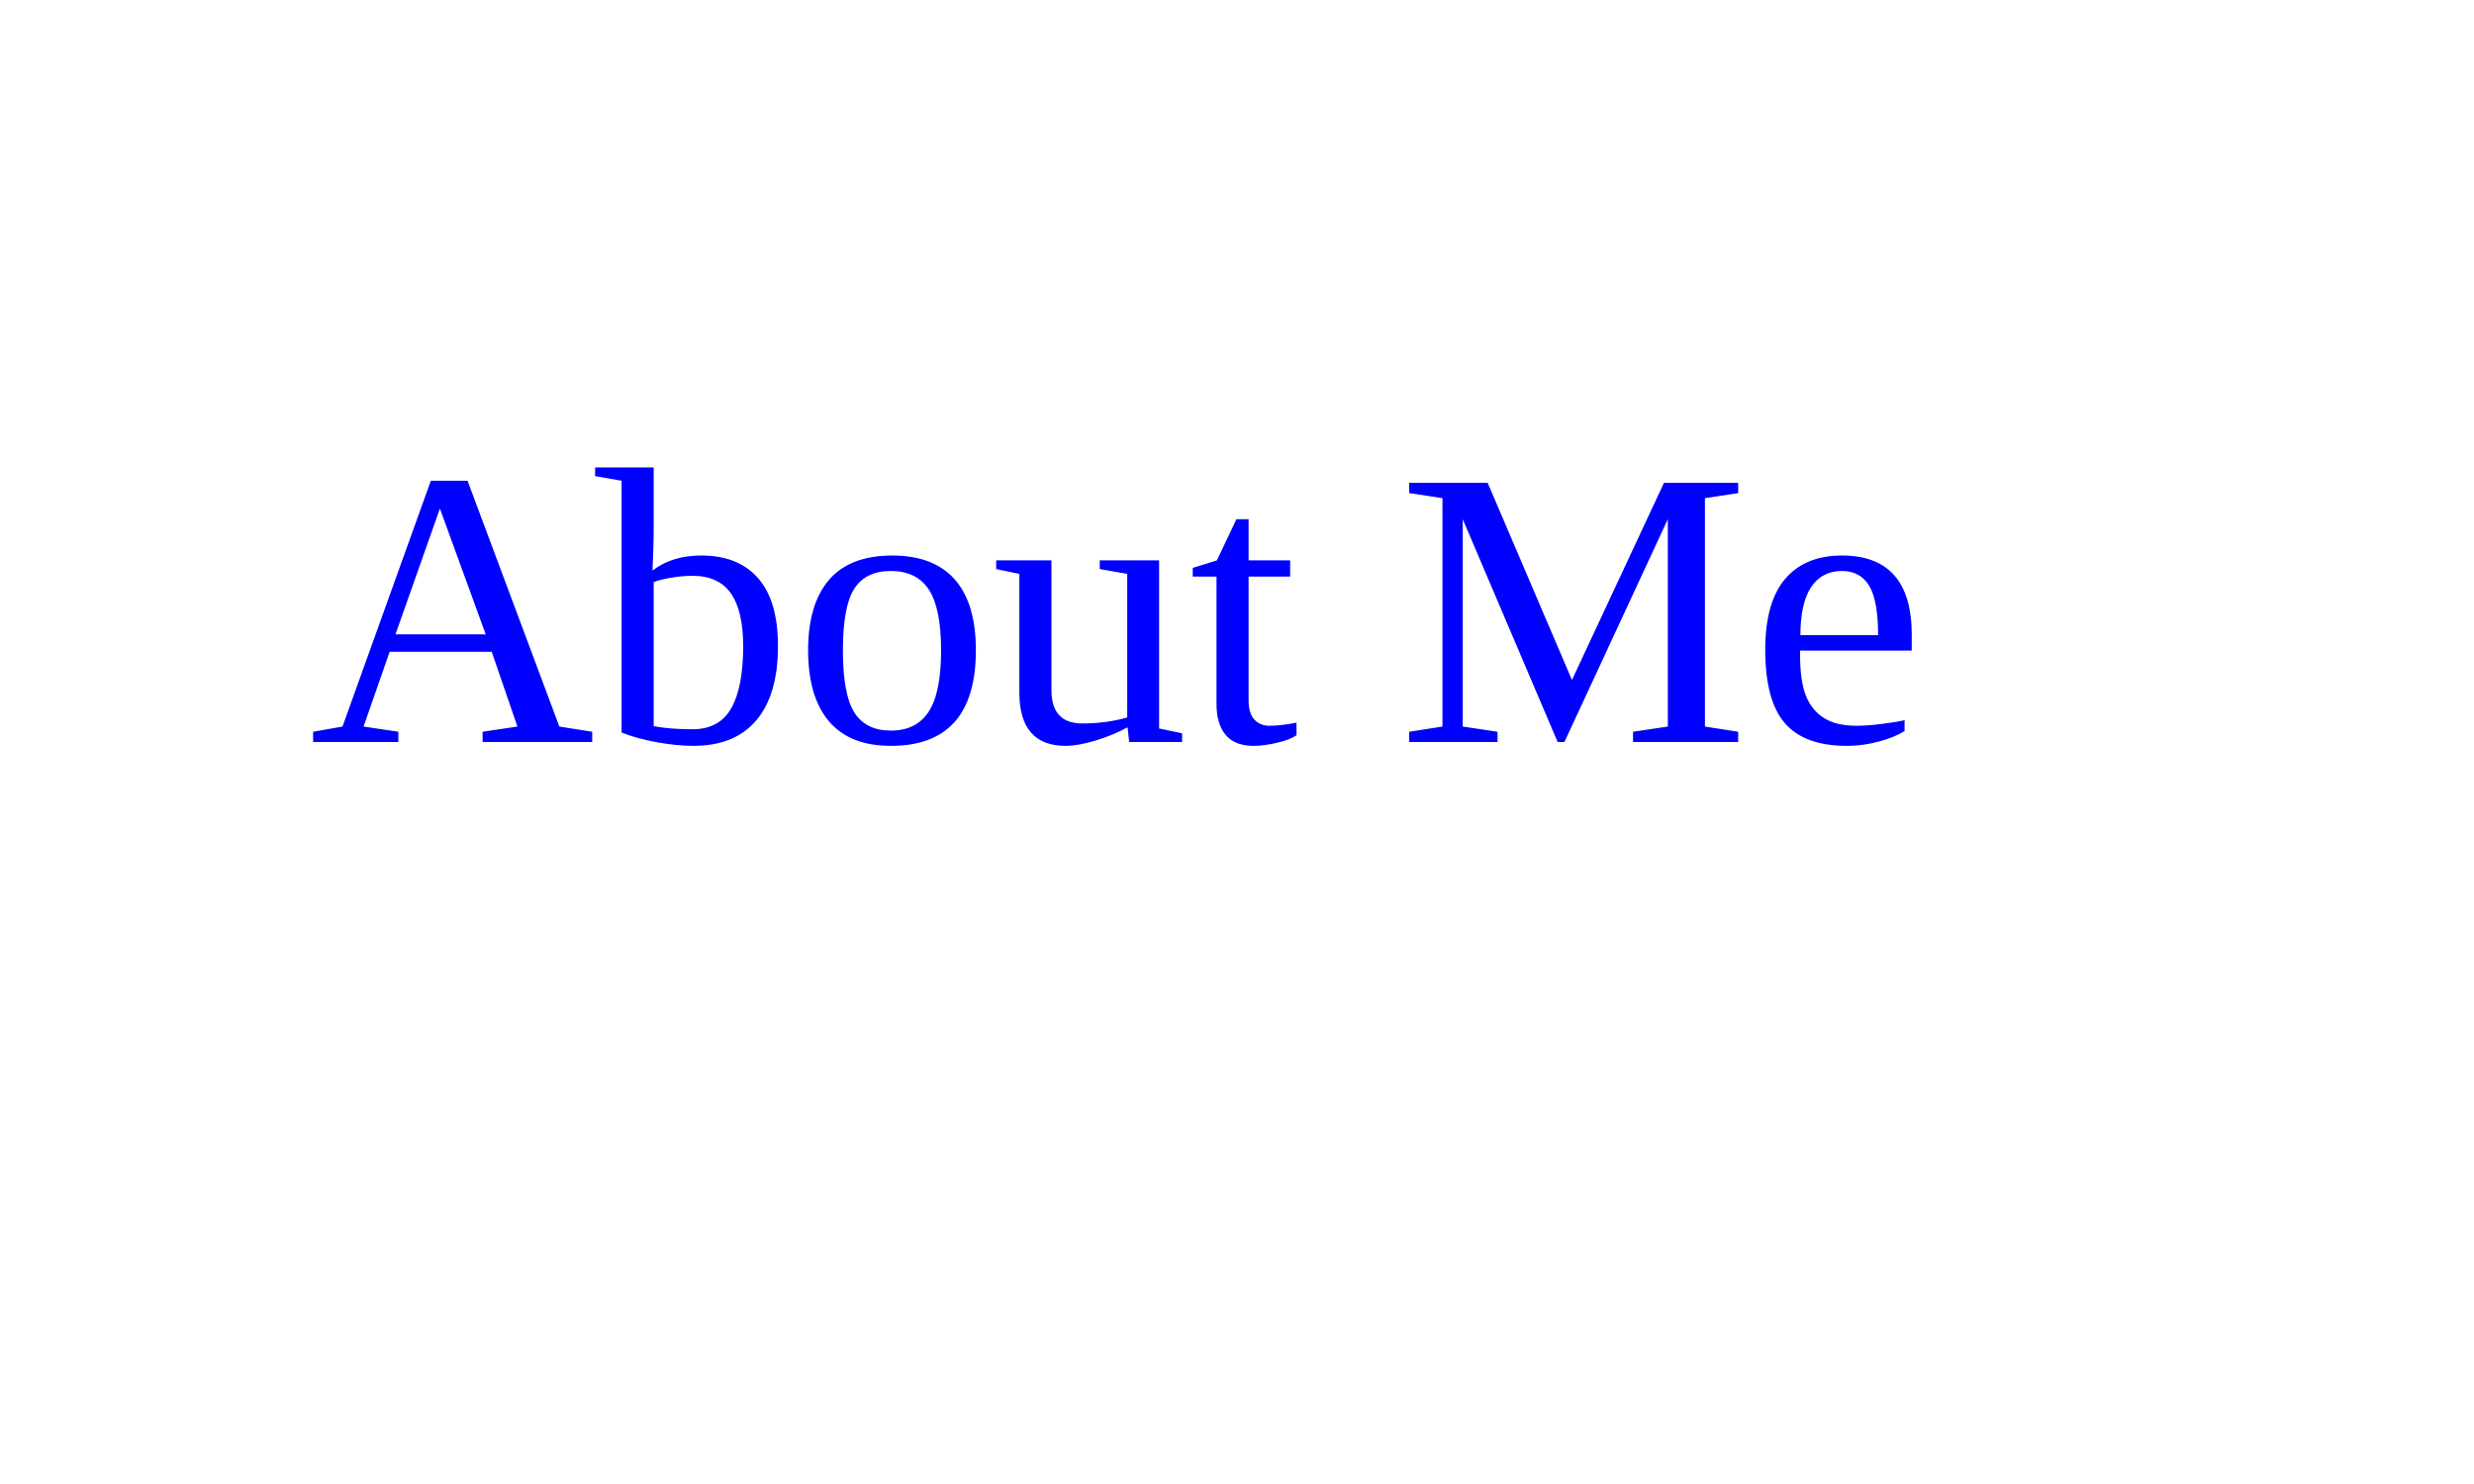
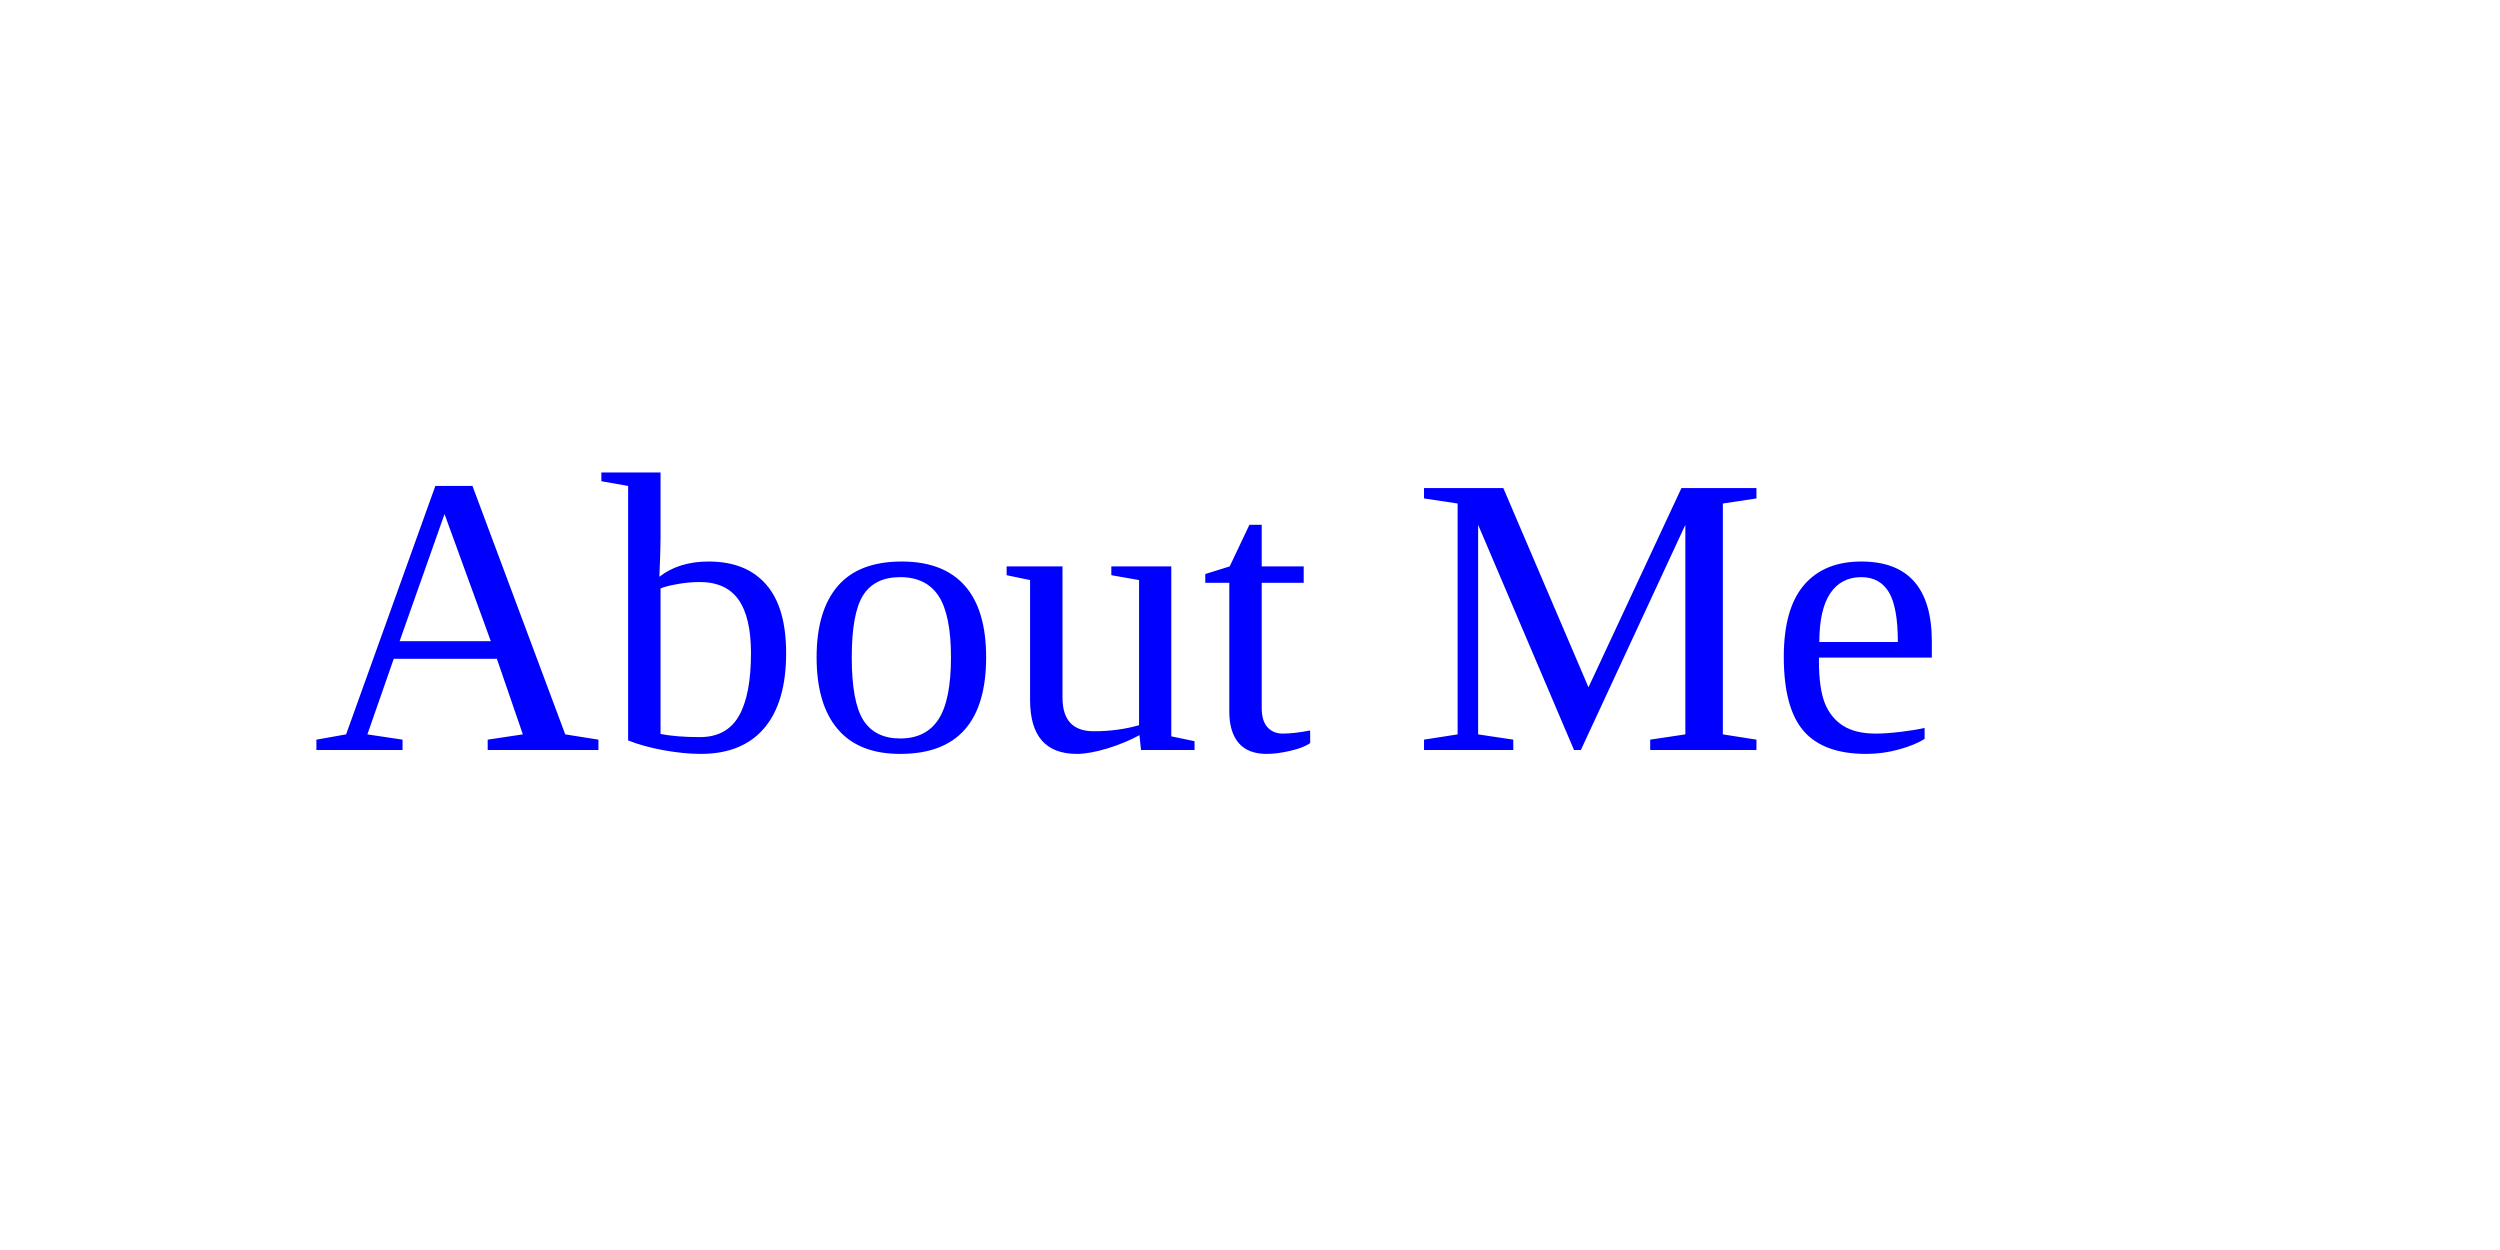
- <svg xmlns="http://www.w3.org/2000/svg" width="200px" height="120px">
+ <svg xmlns="http://www.w3.org/2000/svg" width="200px" height="100px">
  <g>
    <text font-size="32" x="25" y="60" fill="blue">
           About Me
        </text>
    <animate attributeName="opacity" values="0;1" dur="6s" begin="0s" />
  </g>
</svg>
